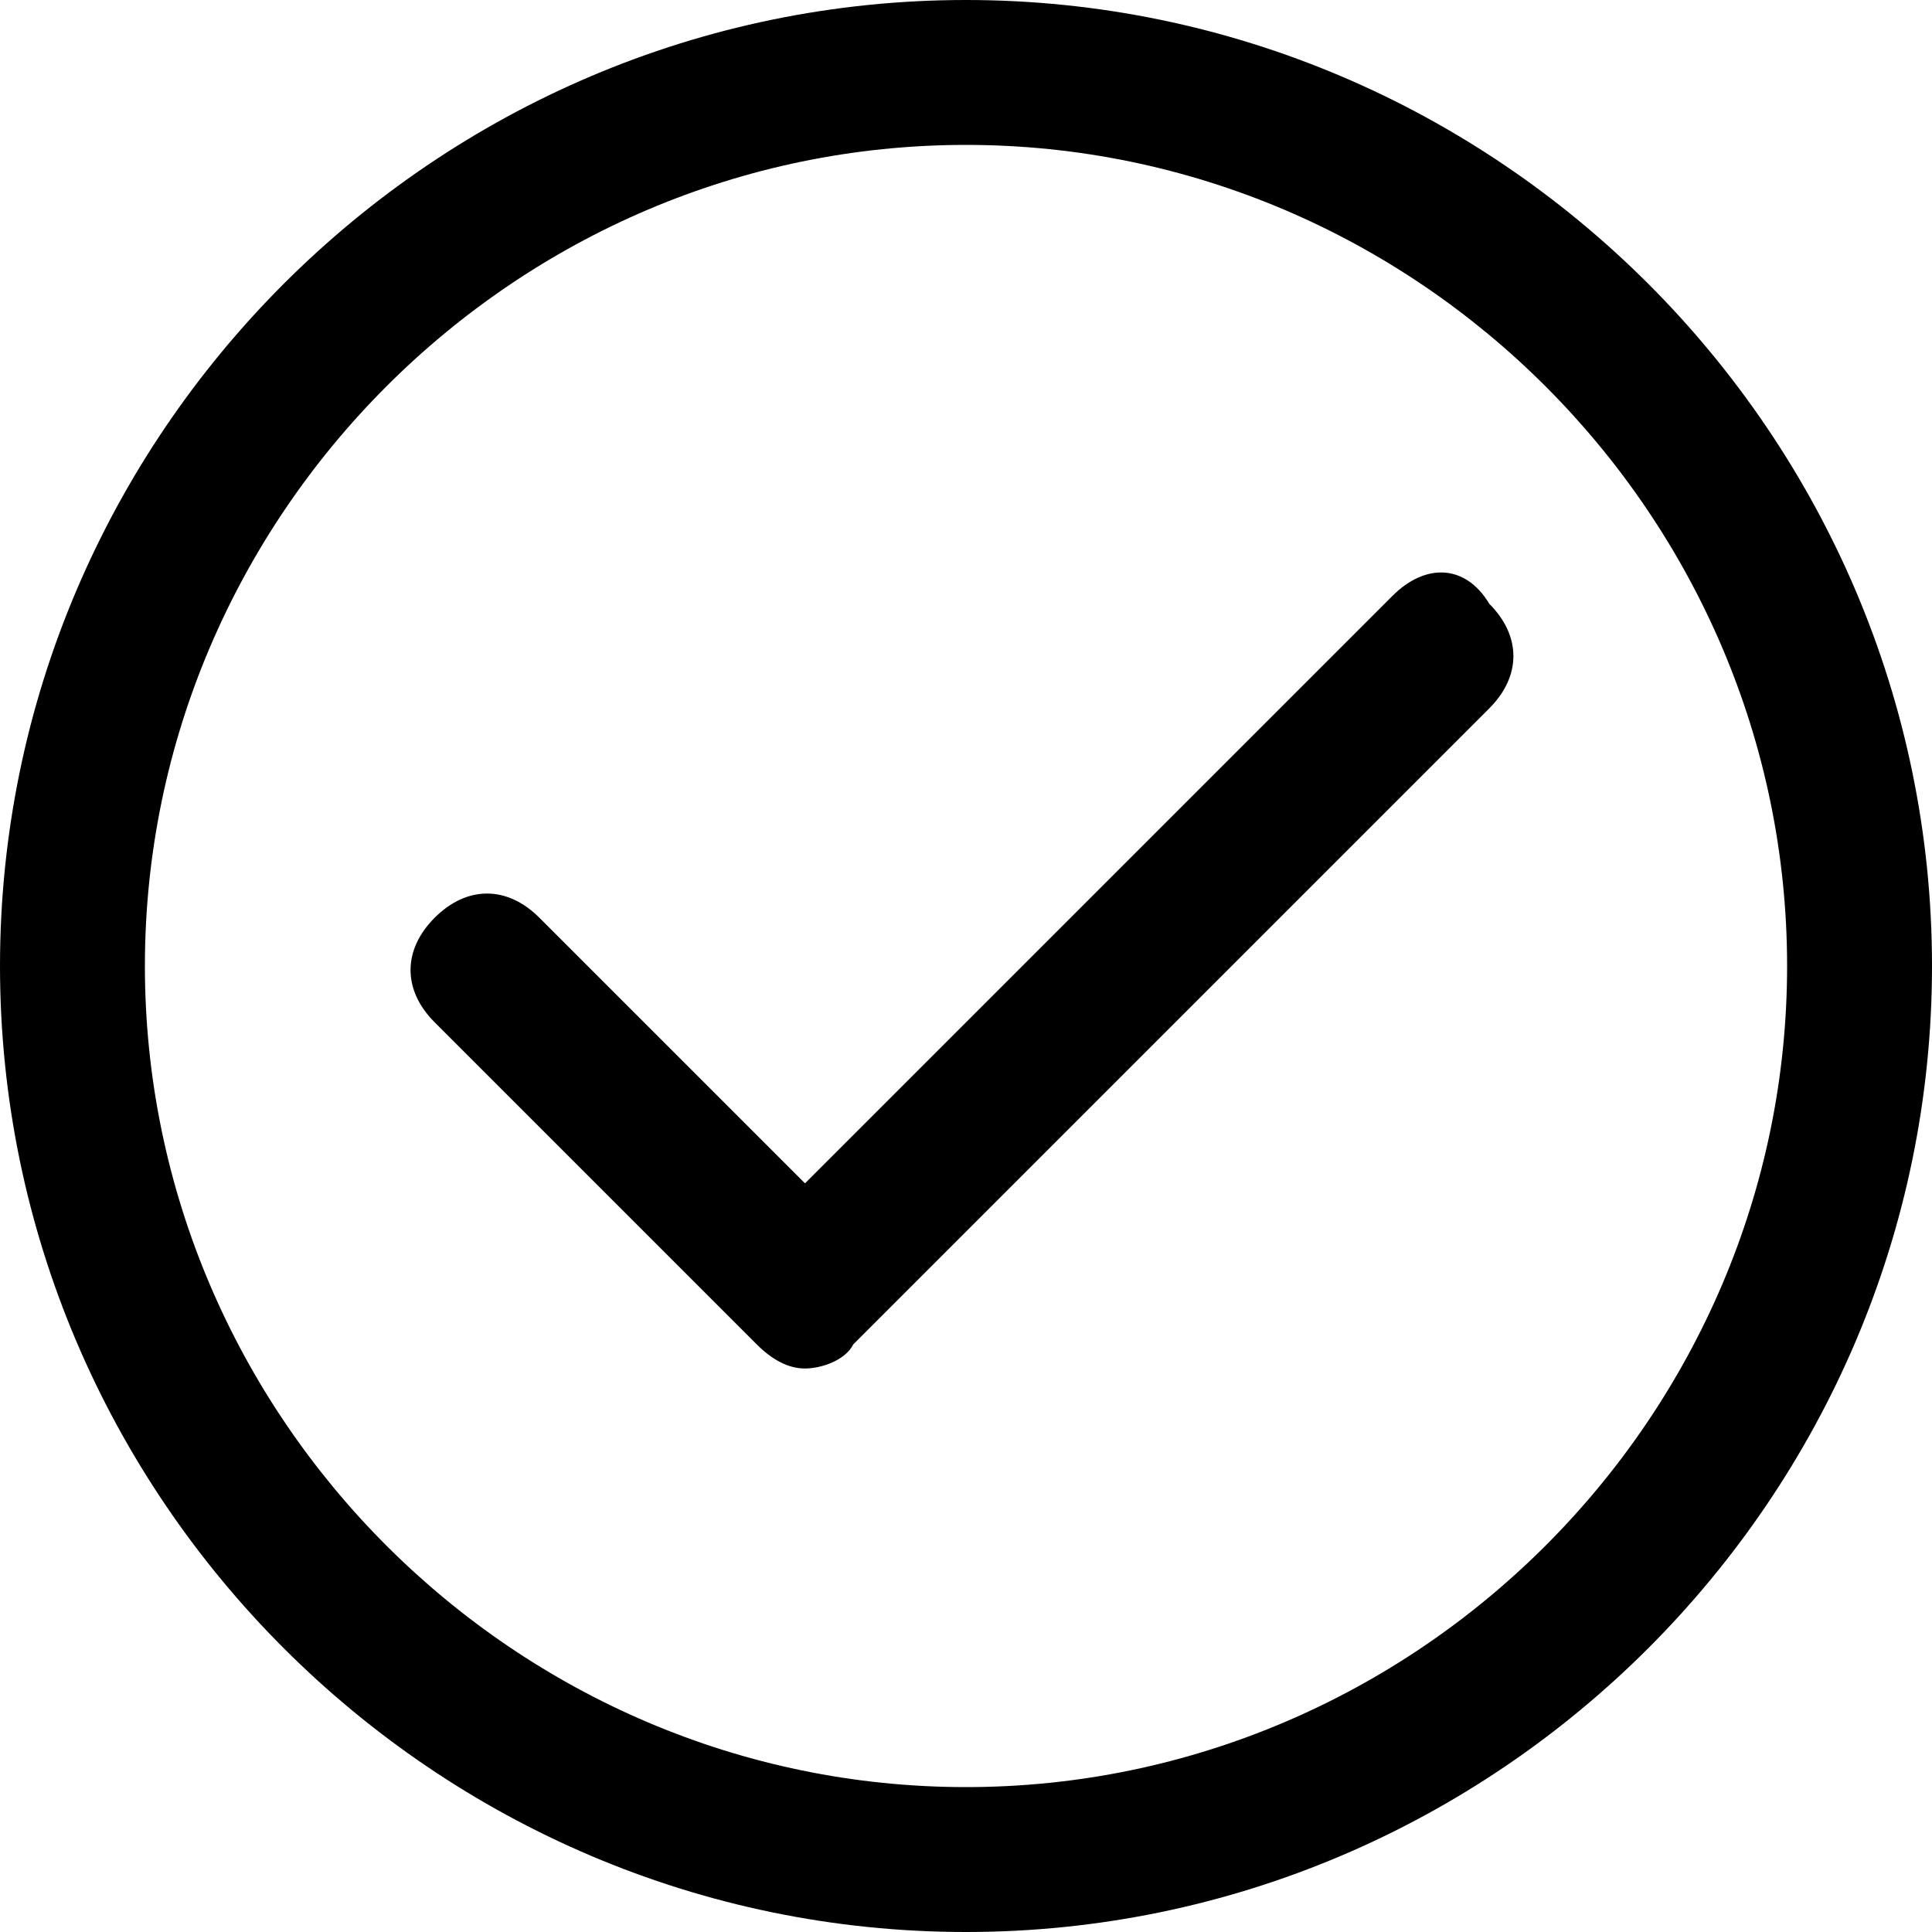
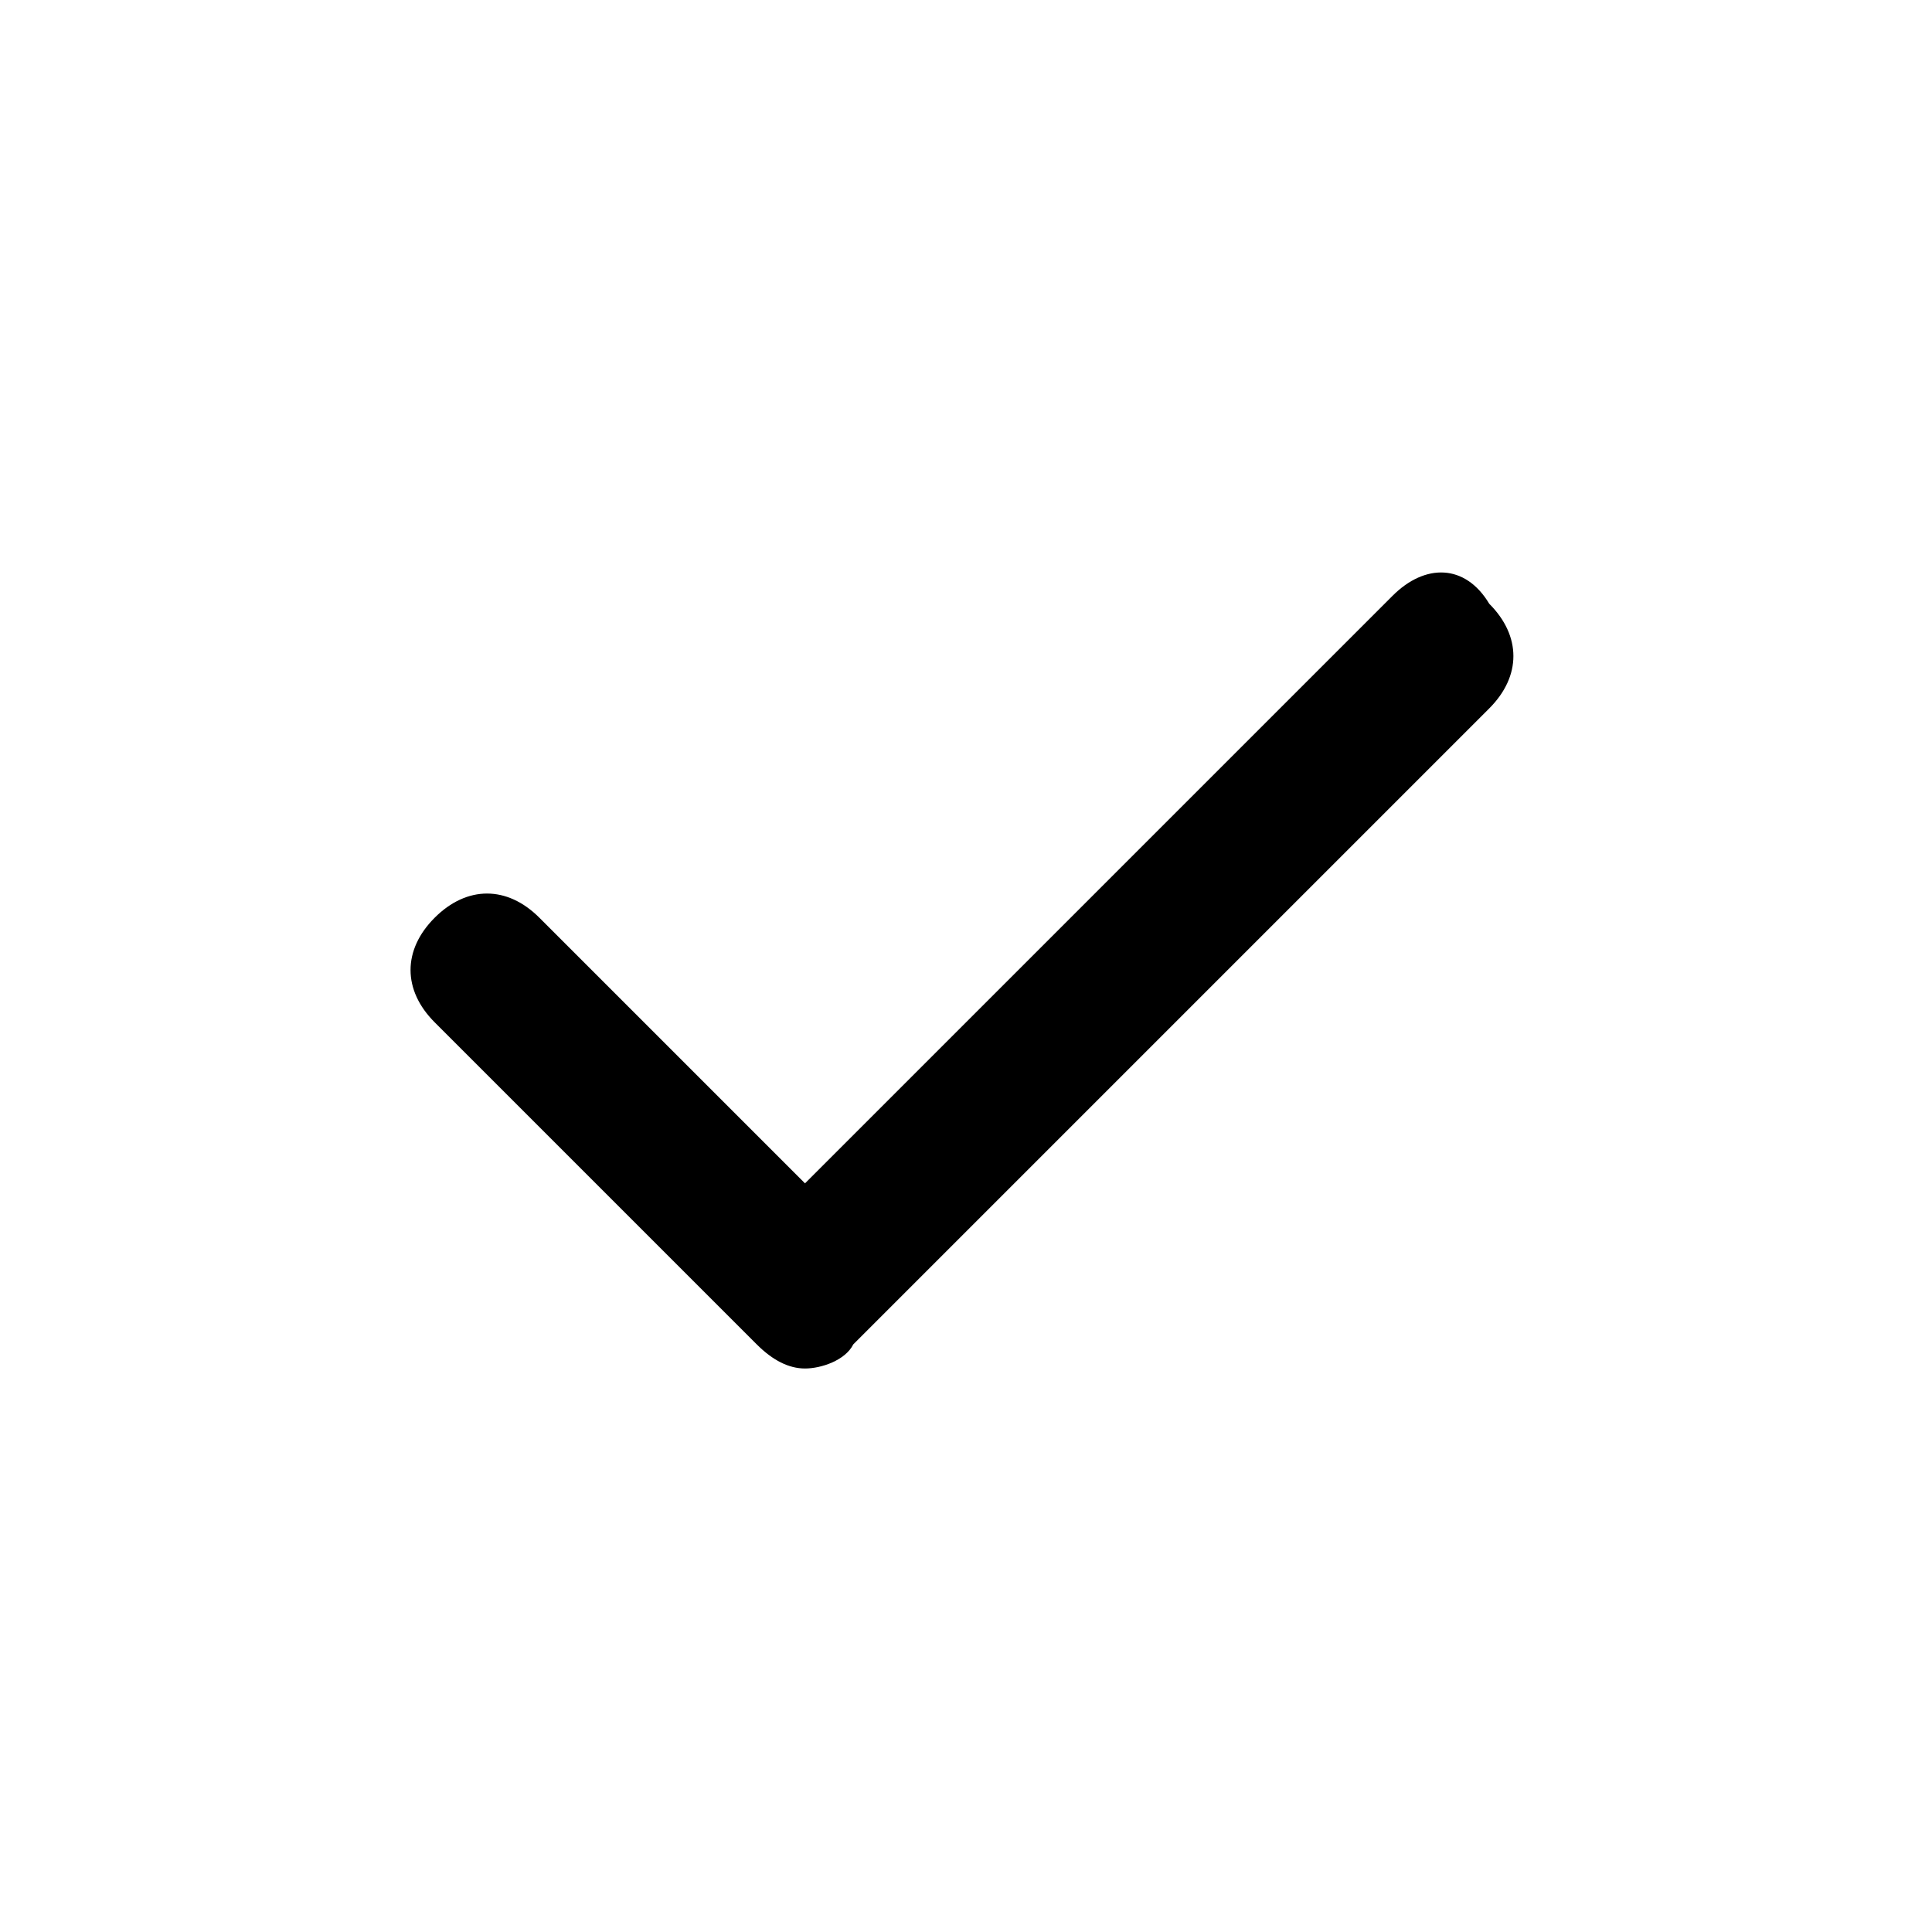
<svg xmlns="http://www.w3.org/2000/svg" version="1.1" id="Réteg_3" x="0px" y="0px" viewBox="0 0 24 24" style="enable-background:new 0 0 24 24;" xml:space="preserve">
  <g>
-     <path d="M12,0C5.4,0,0,5.4,0,12c0,6.6,5.4,12,12,12c6.6,0,12-5.4,12-12C24,5.4,18.6,0,12,0z M12,22.2C6.4,22.2,1.8,17.6,1.8,12   C1.8,6.4,6.4,1.8,12,1.8c5.6,0,10.2,4.6,10.2,10.2C22.2,17.6,17.6,22.2,12,22.2z" />
    <path d="M17.3,7.4L10,14.7l-3.3-3.3c-0.4-0.4-0.9-0.4-1.3,0c-0.4,0.4-0.4,0.9,0,1.3l4,4c0.2,0.2,0.4,0.3,0.6,0.3s0.5-0.1,0.6-0.3   l7.9-7.9c0.4-0.4,0.4-0.9,0-1.3C18.2,7,17.7,7,17.3,7.4z" />
  </g>
</svg>
